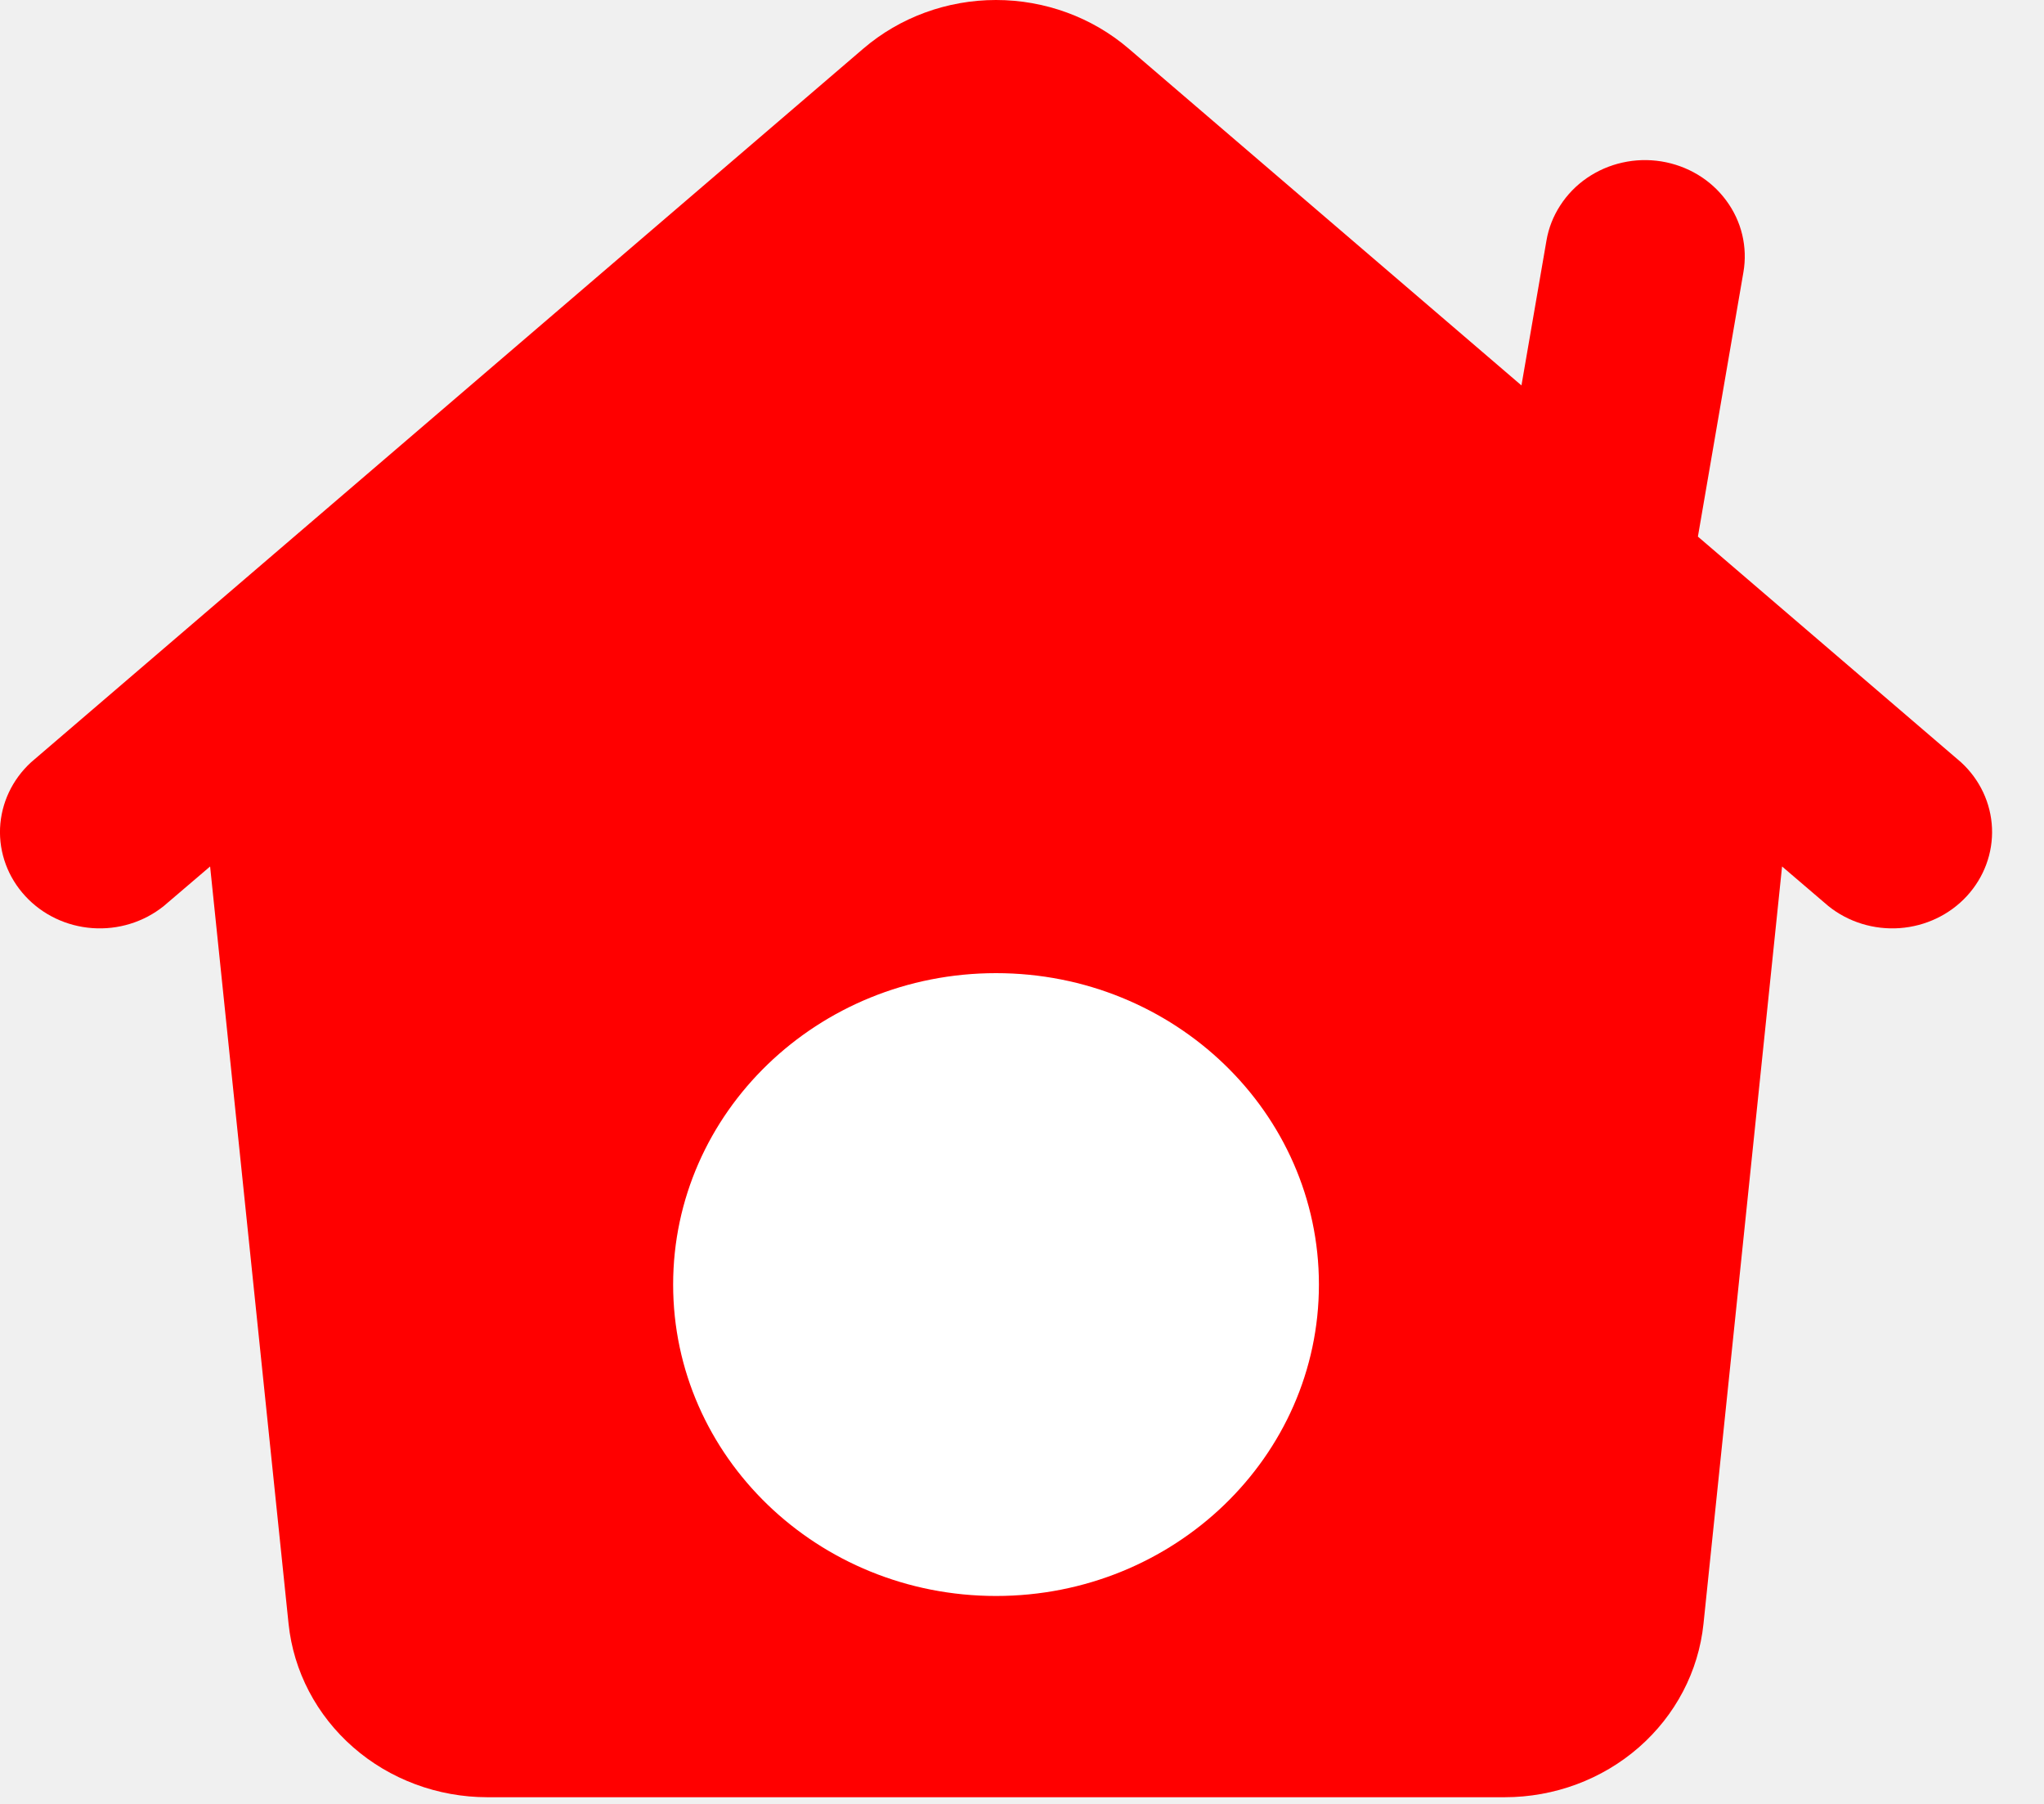
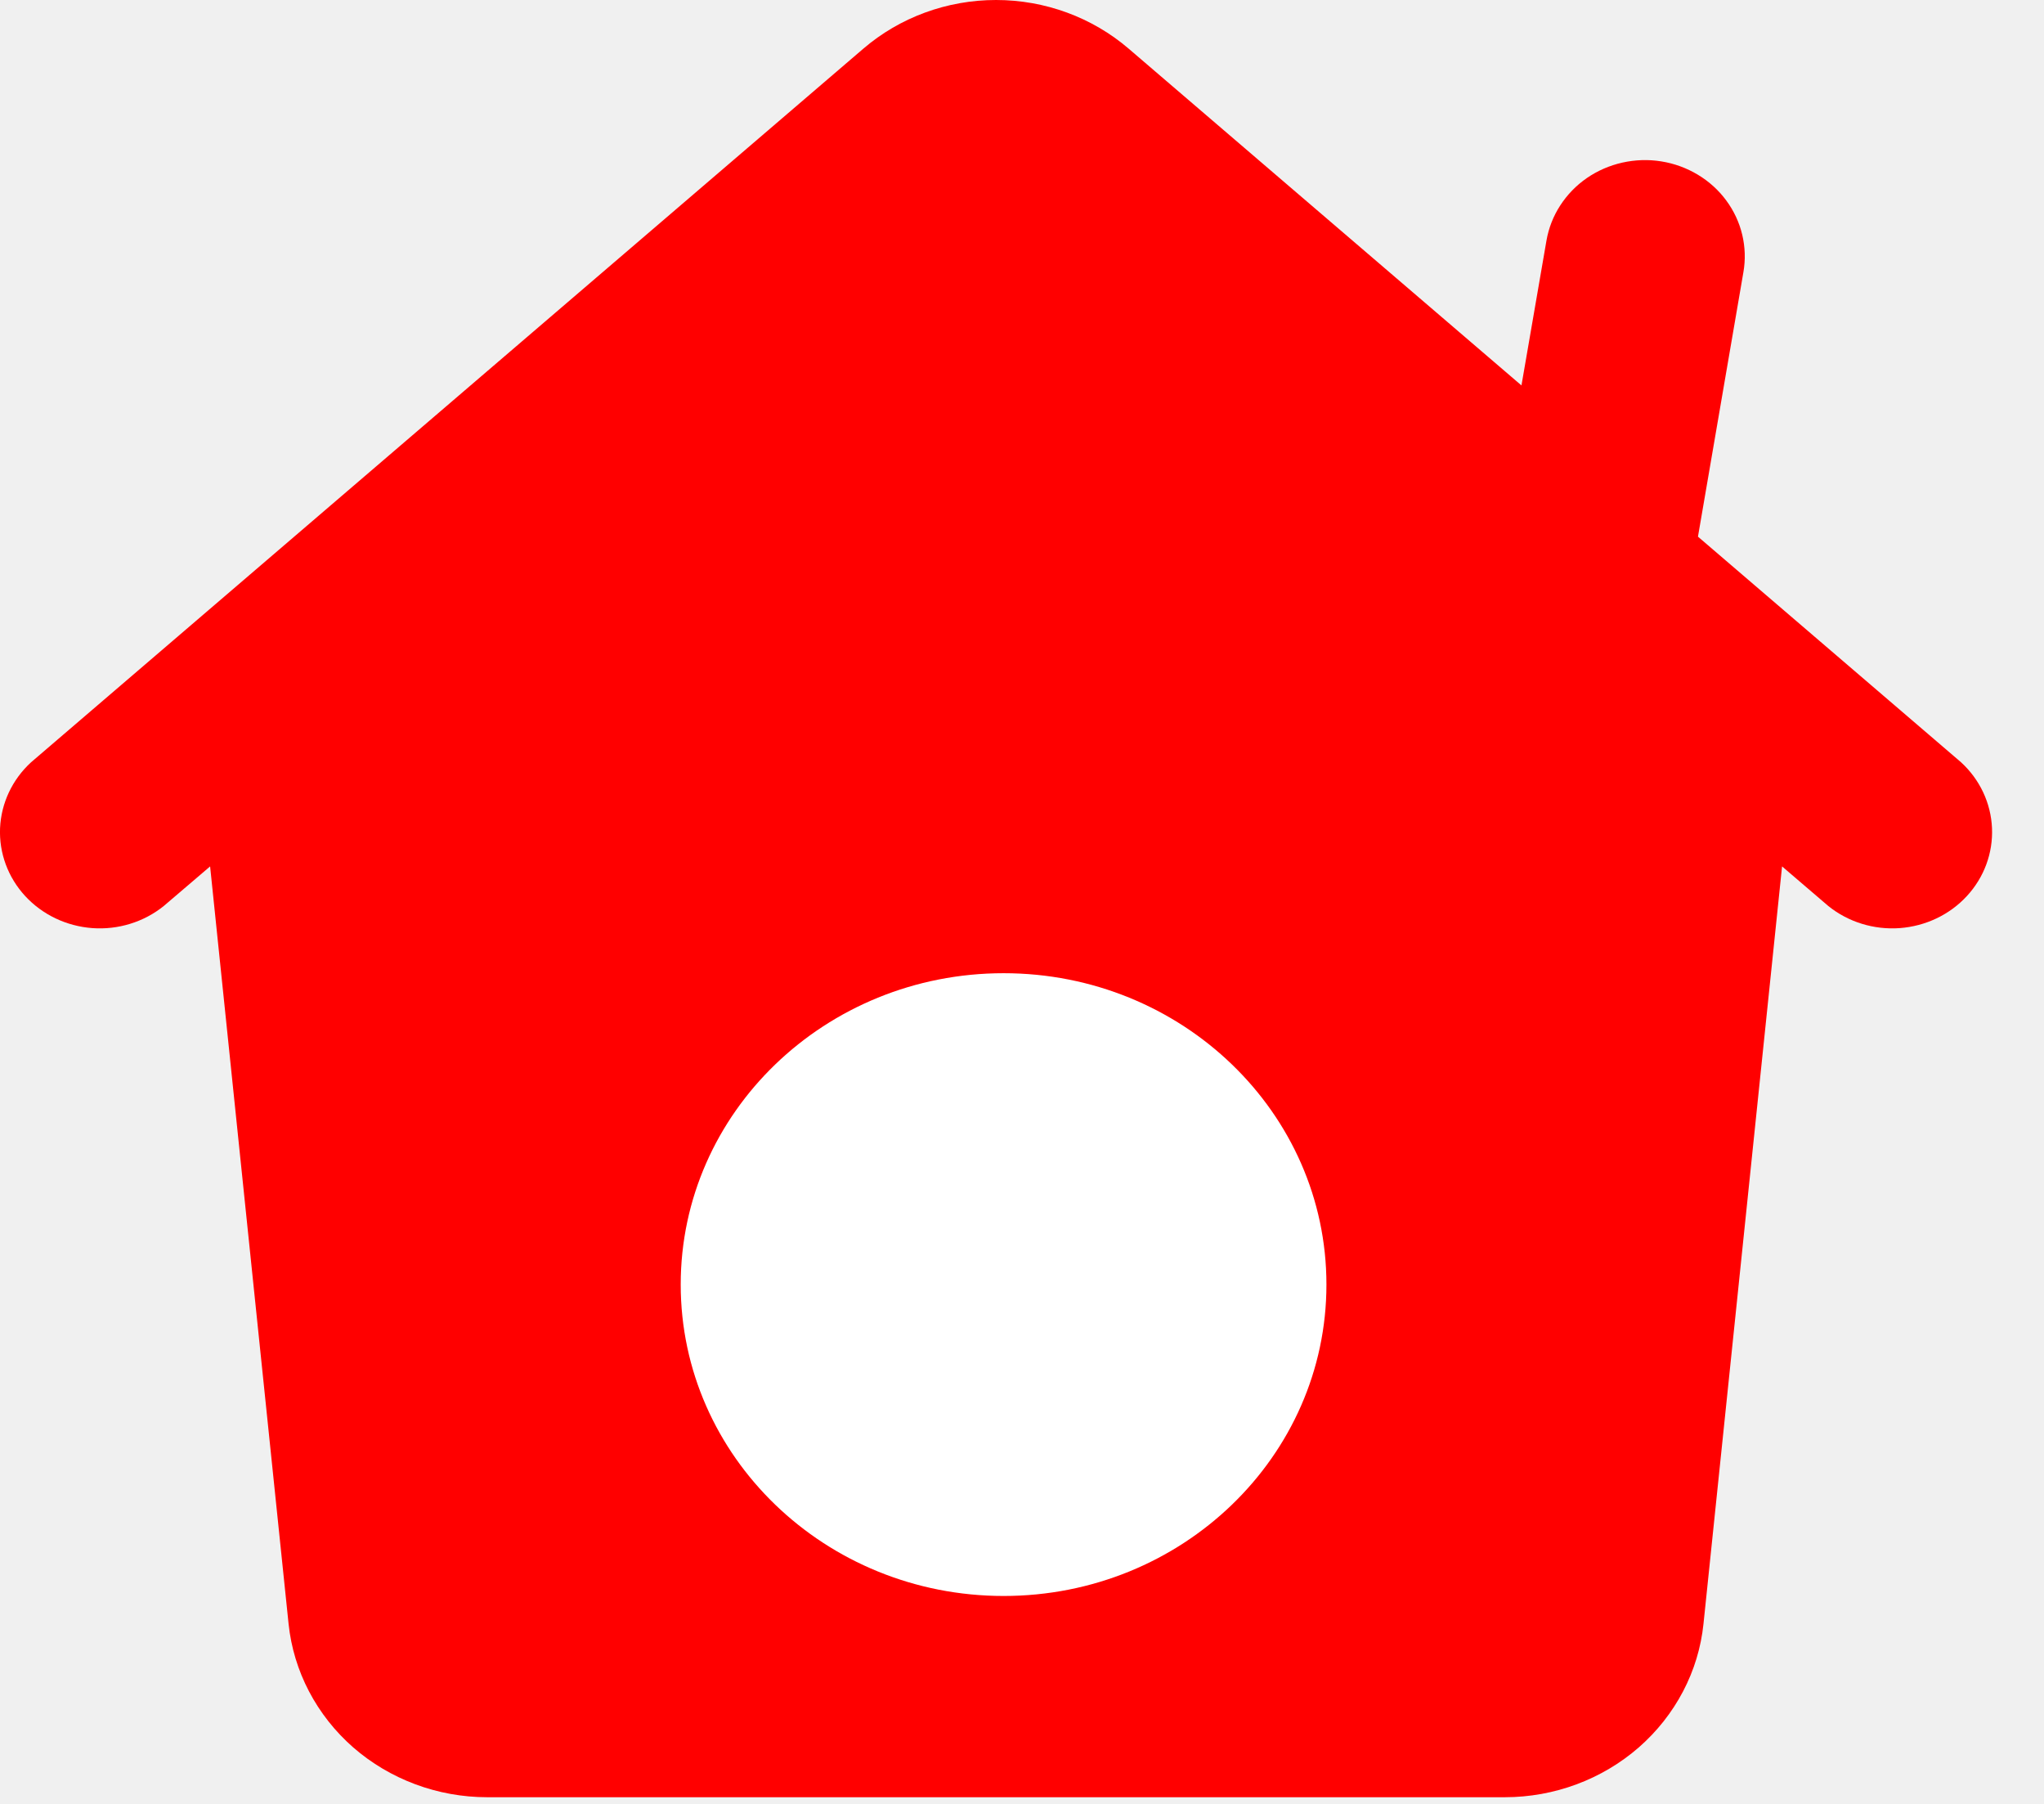
<svg xmlns="http://www.w3.org/2000/svg" width="34" height="30" viewBox="0 0 34 30" fill="none">
-   <path fill-rule="evenodd" clip-rule="evenodd" d="M14.36 0.809C14.968 0.288 15.754 0 16.567 0C17.381 0 18.167 0.288 18.775 0.809L25.308 6.41L25.724 4.001C25.759 3.794 25.837 3.595 25.953 3.417C26.068 3.238 26.219 3.083 26.396 2.961C26.574 2.839 26.774 2.751 26.987 2.704C27.199 2.656 27.419 2.65 27.634 2.684C27.85 2.719 28.056 2.794 28.241 2.905C28.426 3.016 28.586 3.161 28.713 3.333C28.84 3.504 28.931 3.697 28.98 3.902C29.029 4.107 29.036 4.319 29 4.527L28.243 8.924L32.62 12.677C32.932 12.963 33.117 13.355 33.135 13.77C33.153 14.186 33.003 14.591 32.717 14.902C32.431 15.213 32.03 15.404 31.601 15.435C31.171 15.466 30.745 15.335 30.414 15.069L29.643 14.41L28.336 27.004C28.254 27.795 27.87 28.528 27.259 29.061C26.648 29.594 25.853 29.889 25.029 29.889H8.105C7.282 29.888 6.487 29.593 5.877 29.06C5.266 28.527 4.882 27.794 4.8 27.004L3.495 14.41L2.723 15.069C2.391 15.335 1.966 15.466 1.536 15.435C1.106 15.404 0.706 15.213 0.42 14.902C0.133 14.591 -0.017 14.186 0.001 13.77C0.02 13.355 0.205 12.963 0.517 12.677L14.36 0.809Z" fill="#FF0000" />
-   <ellipse cx="16.568" cy="21.363" rx="5.371" ry="5.179" fill="white" />
+   <rect x="8.877" y="14.944" width="15.383" height="12.373" fill="white" />
+   <path d="M16.568 0C17.381 0 18.167 0.288 18.775 0.81L25.308 6.41L25.724 4.001C25.76 3.794 25.837 3.595 25.953 3.417C26.068 3.239 26.219 3.083 26.396 2.961C26.573 2.839 26.774 2.752 26.987 2.704C27.199 2.657 27.419 2.649 27.634 2.684C27.849 2.718 28.056 2.794 28.241 2.905C28.426 3.016 28.587 3.161 28.713 3.332C28.84 3.503 28.931 3.697 28.98 3.902C29.029 4.107 29.036 4.319 29 4.526L28.244 8.925L32.62 12.677C32.932 12.963 33.117 13.355 33.135 13.771C33.153 14.186 33.004 14.592 32.717 14.902C32.431 15.213 32.03 15.403 31.6 15.435C31.171 15.466 30.745 15.335 30.414 15.069L29.643 14.409L28.336 27.004C28.255 27.794 27.87 28.527 27.259 29.061C26.648 29.593 25.854 29.889 25.03 29.889H8.105C7.281 29.889 6.487 29.593 5.876 29.061C5.266 28.527 4.882 27.794 4.8 27.004L3.495 14.409L2.722 15.069C2.391 15.335 1.965 15.466 1.536 15.435C1.106 15.403 0.706 15.213 0.419 14.902C0.133 14.592 -0.017 14.186 0.001 13.771C0.02 13.355 0.205 12.963 0.517 12.677L14.36 0.81C14.968 0.288 15.754 0 16.568 0ZM16.694 16.185C13.728 16.185 11.323 18.503 11.323 21.363C11.323 24.223 13.728 26.542 16.694 26.542C19.66 26.542 22.064 24.223 22.064 21.363C22.064 18.503 19.66 16.185 16.694 16.185Z" fill="#FF0000" />
</svg>
